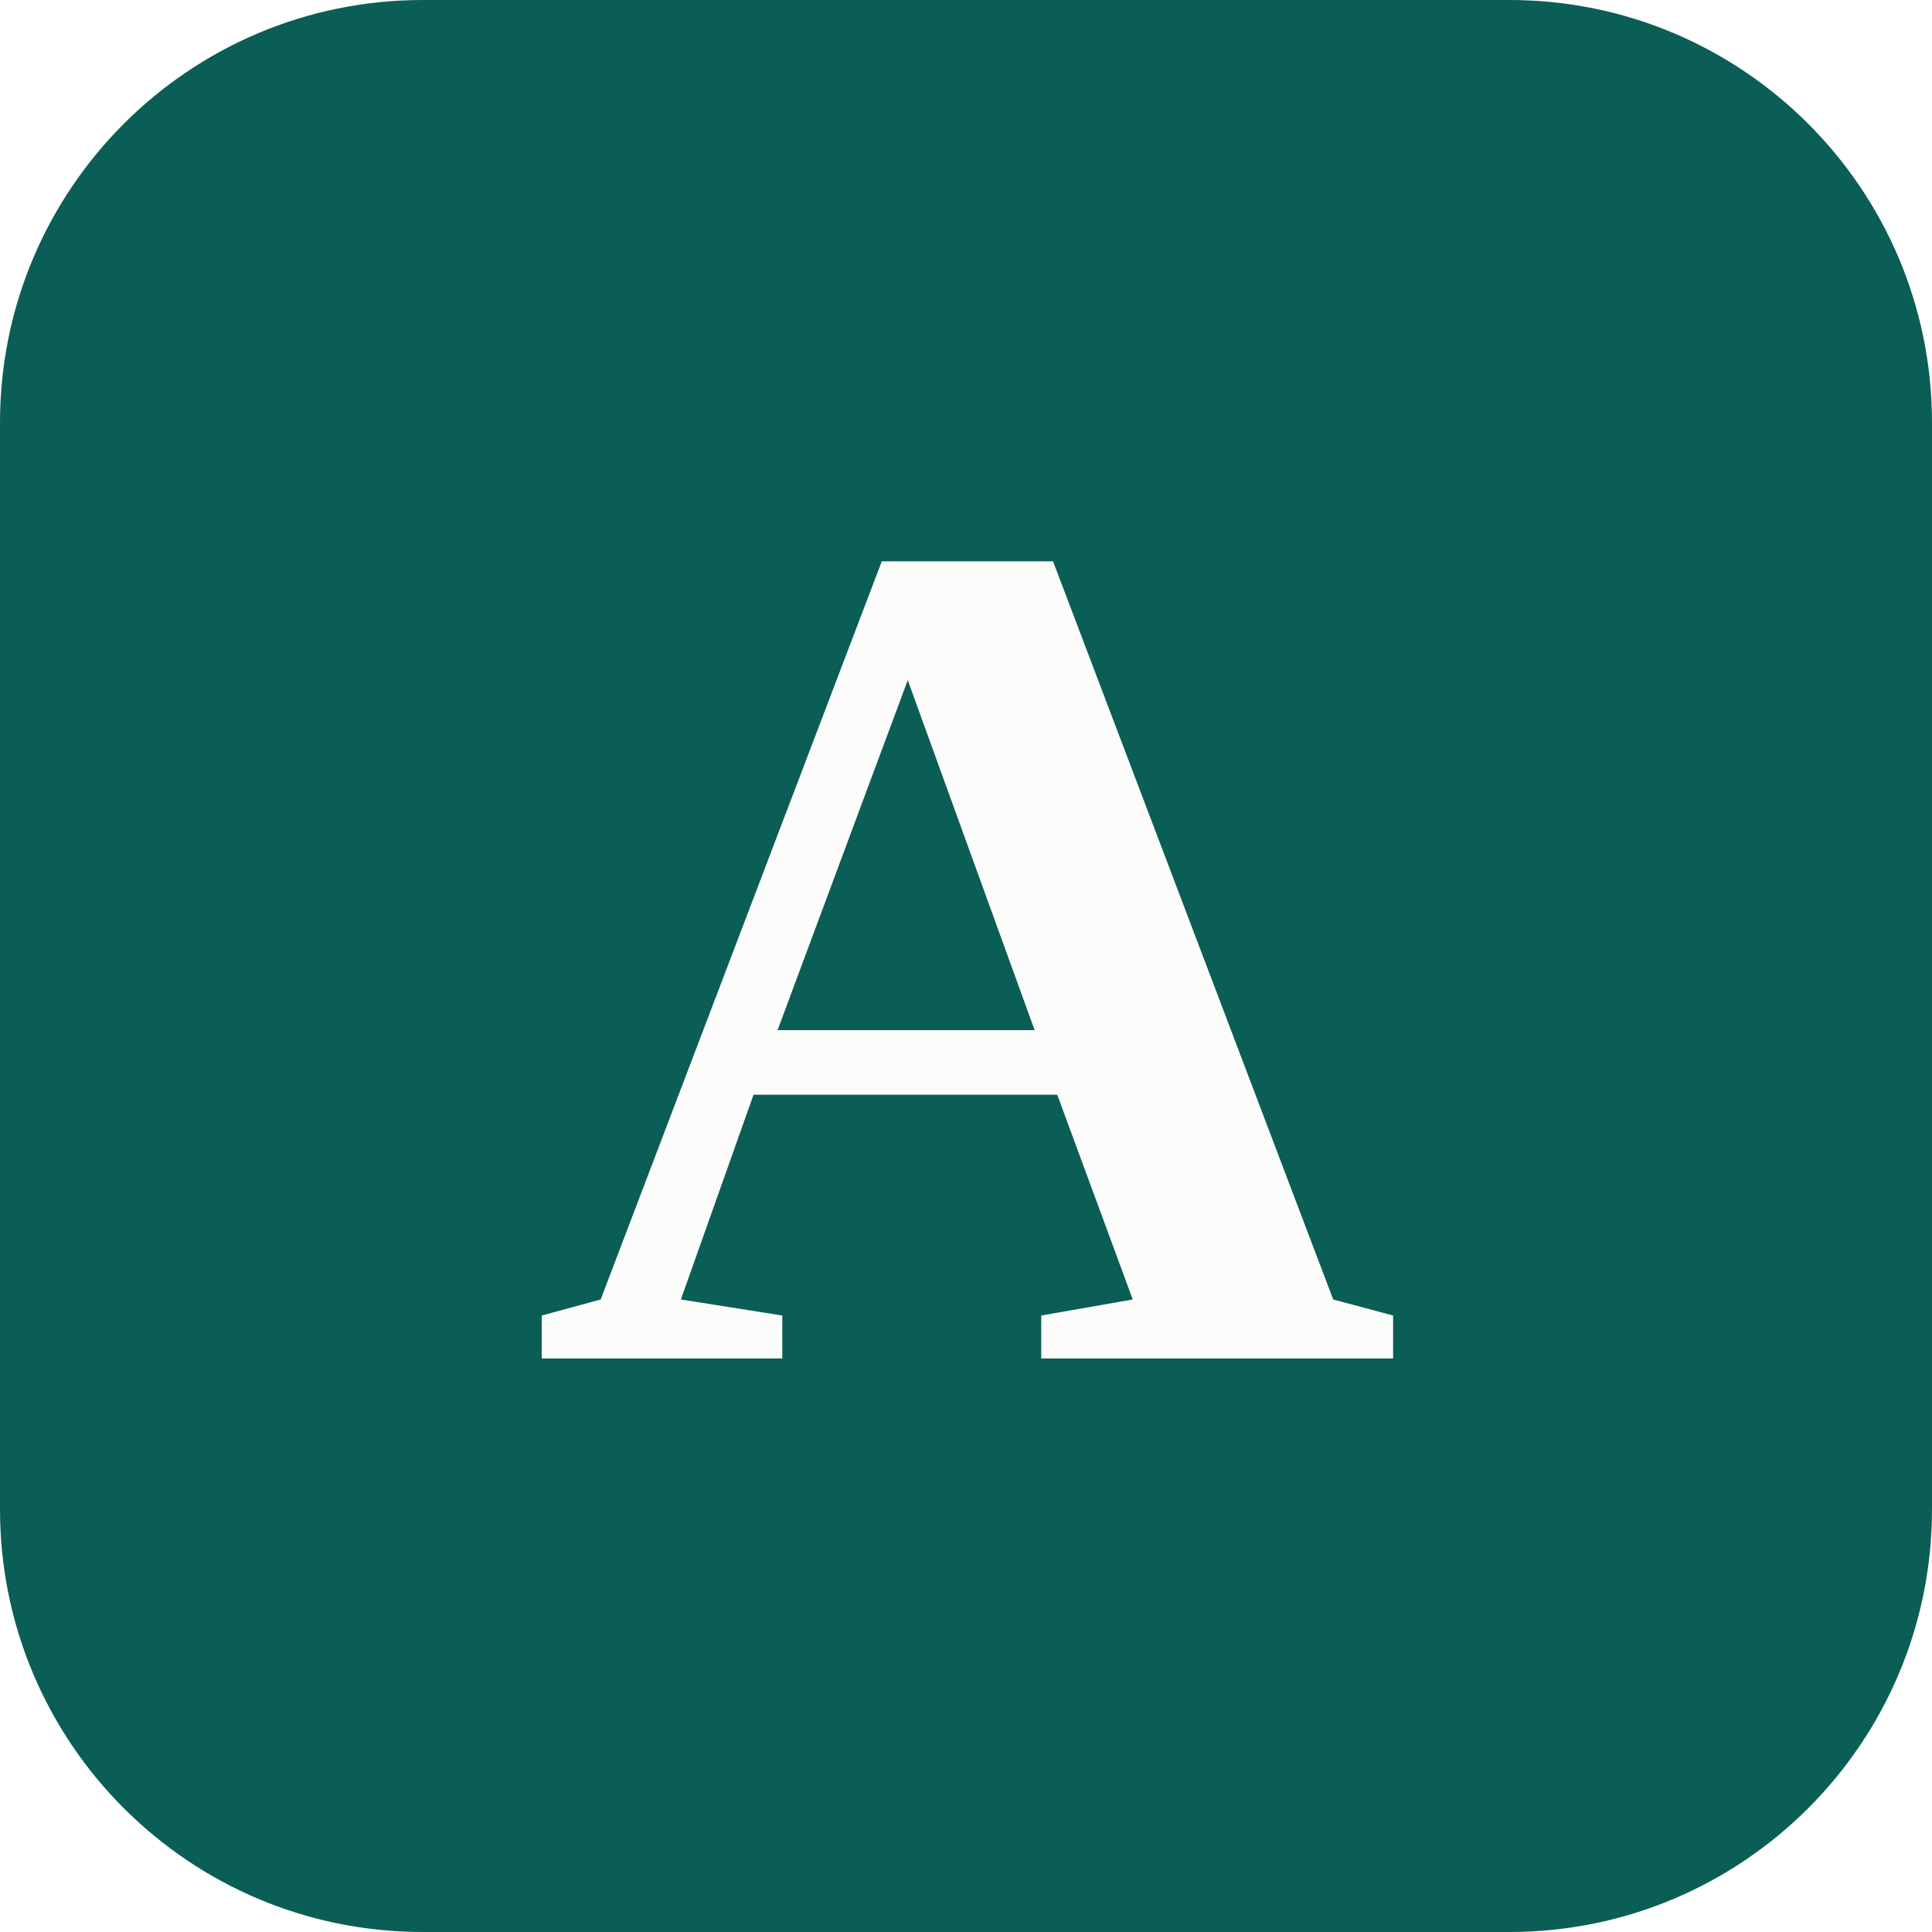
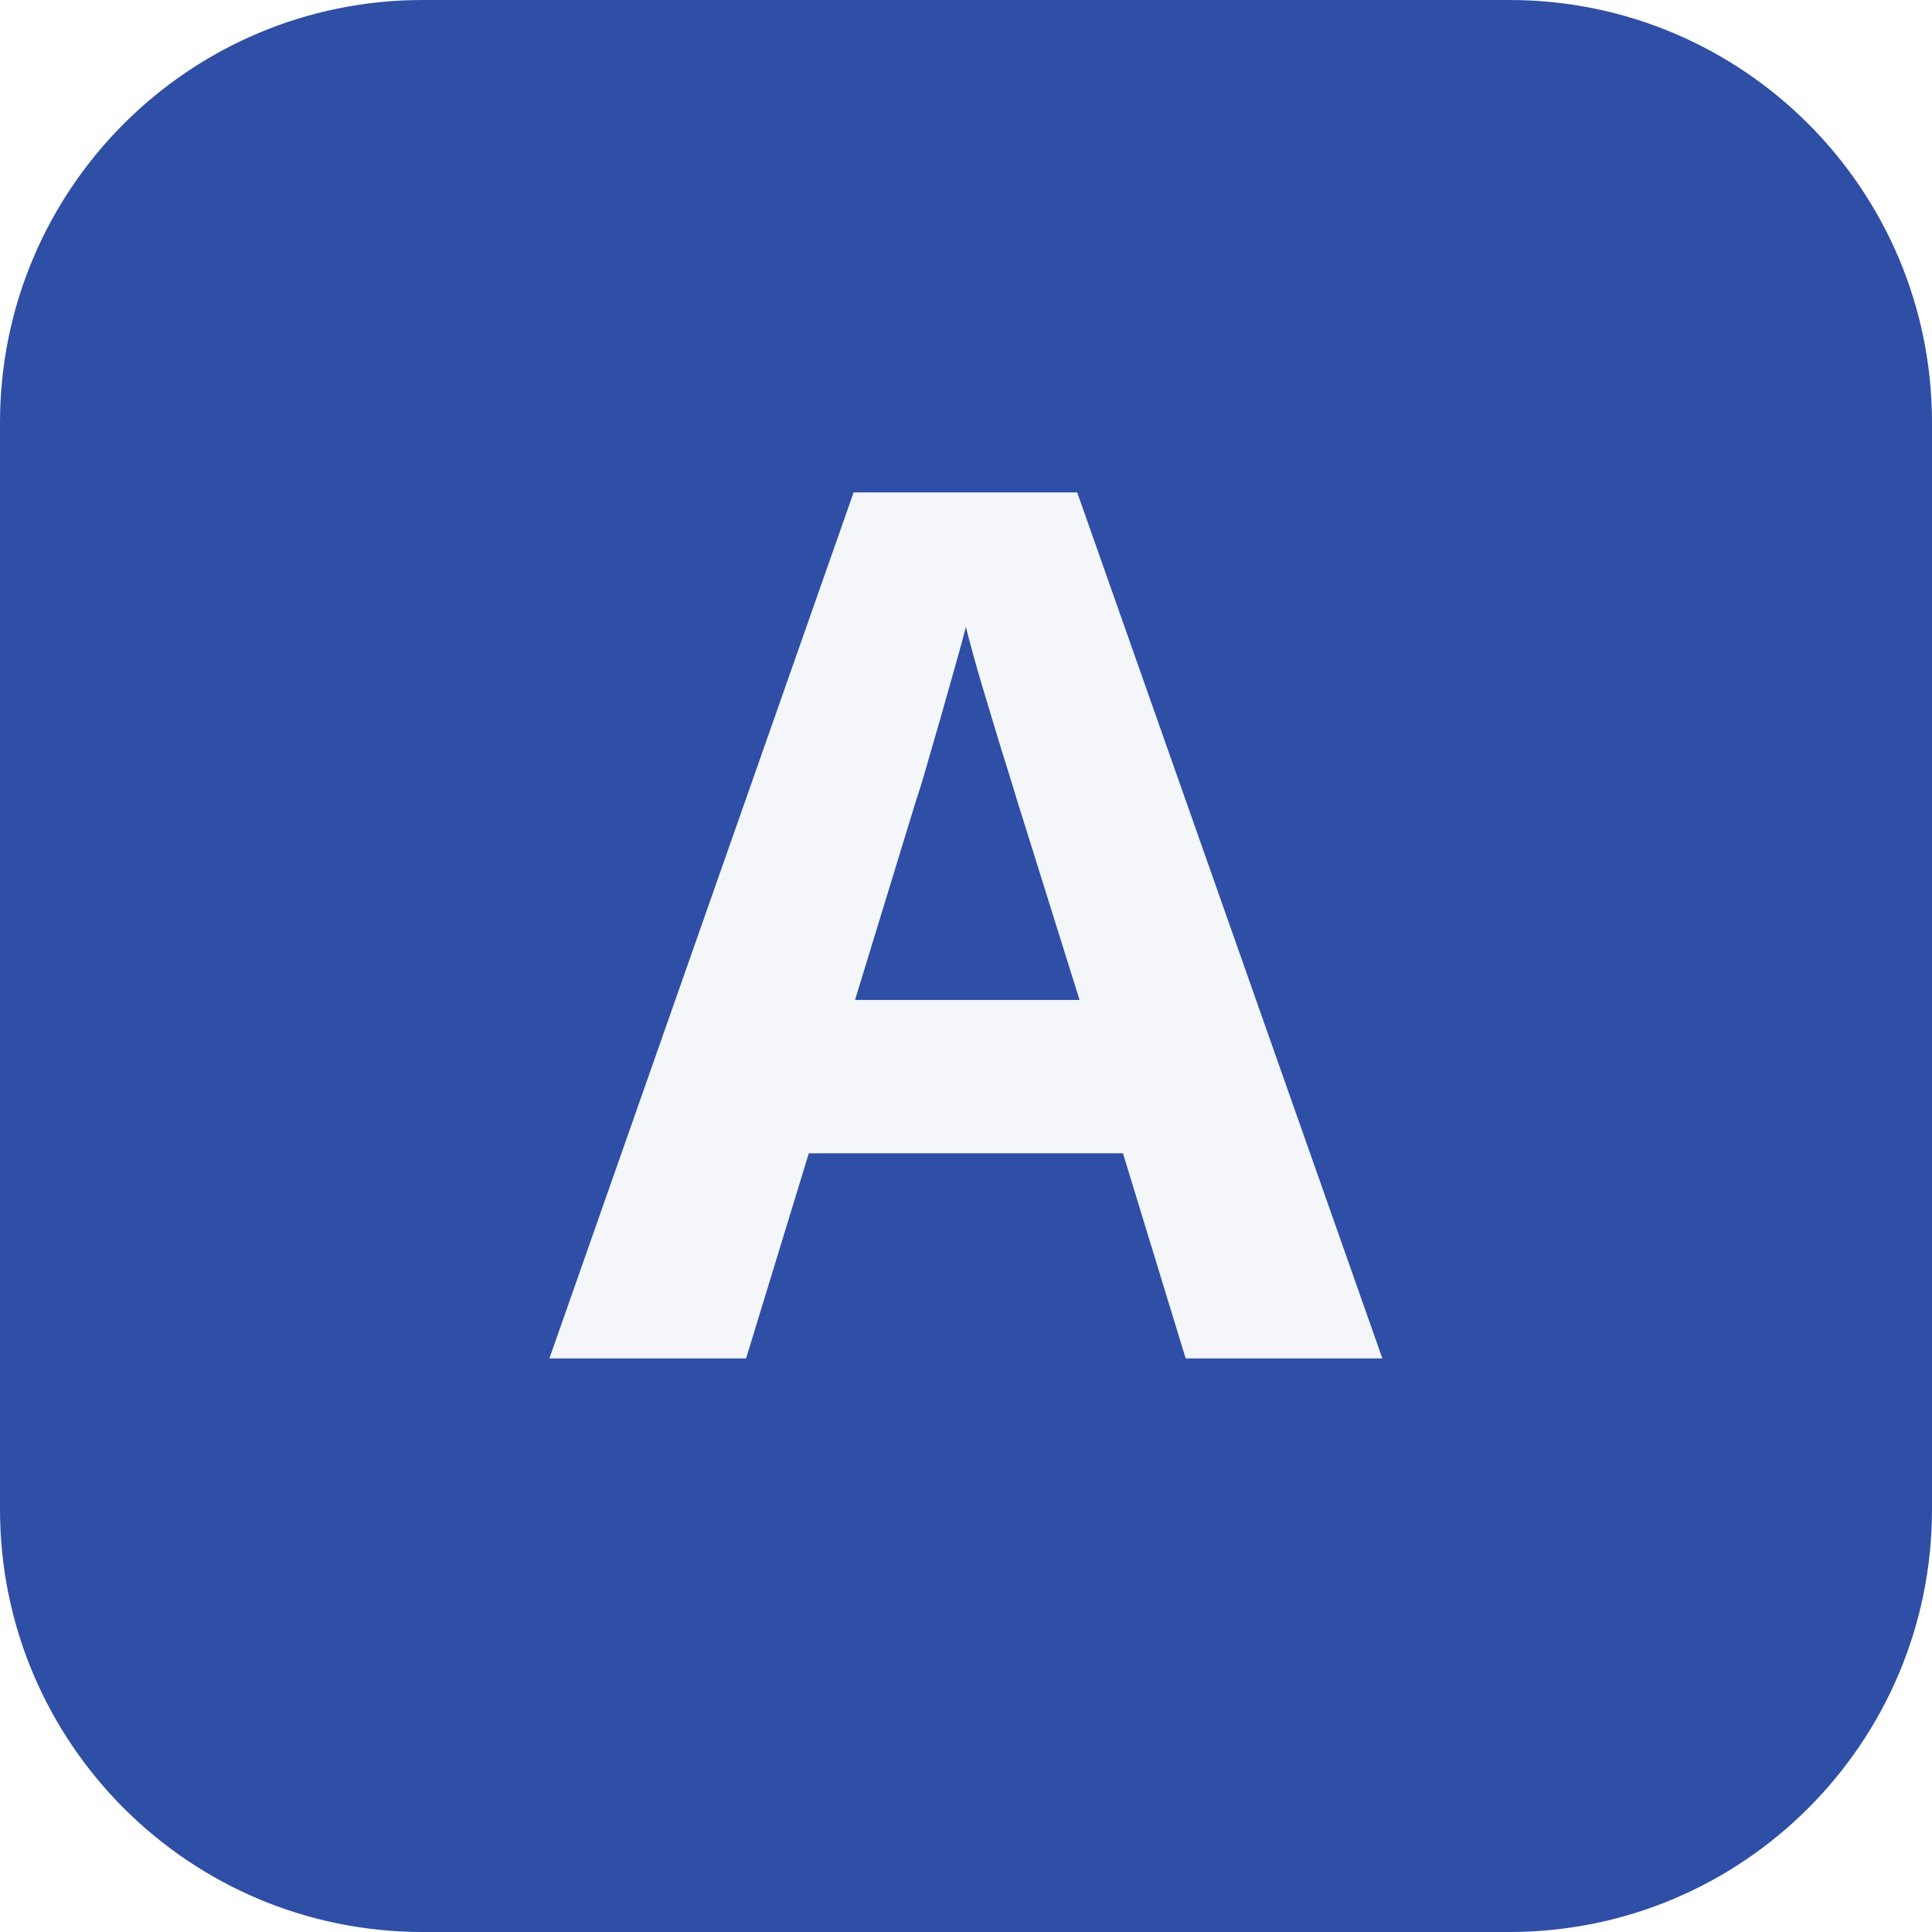
<svg xmlns="http://www.w3.org/2000/svg" viewBox="0 0 64 64" role="img" aria-label="Arash NasrEsfahani">
-   <rect width="64" height="64" rx="14" fill="#0b5e55" />
-   <text x="32" y="45" text-anchor="middle" font-family="Georgia, 'Times New Roman', serif" font-size="40" font-weight="700" fill="#fcfcfa">A</text>
+   <rect width="64" height="64" rx="14" fill="#2f4fa6" />
+   <text x="32" y="45" text-anchor="middle" font-family="'Trebuchet MS', 'Segoe UI', system-ui, sans-serif" font-size="40" font-weight="700" fill="#f4f6fa">A</text>
</svg>
